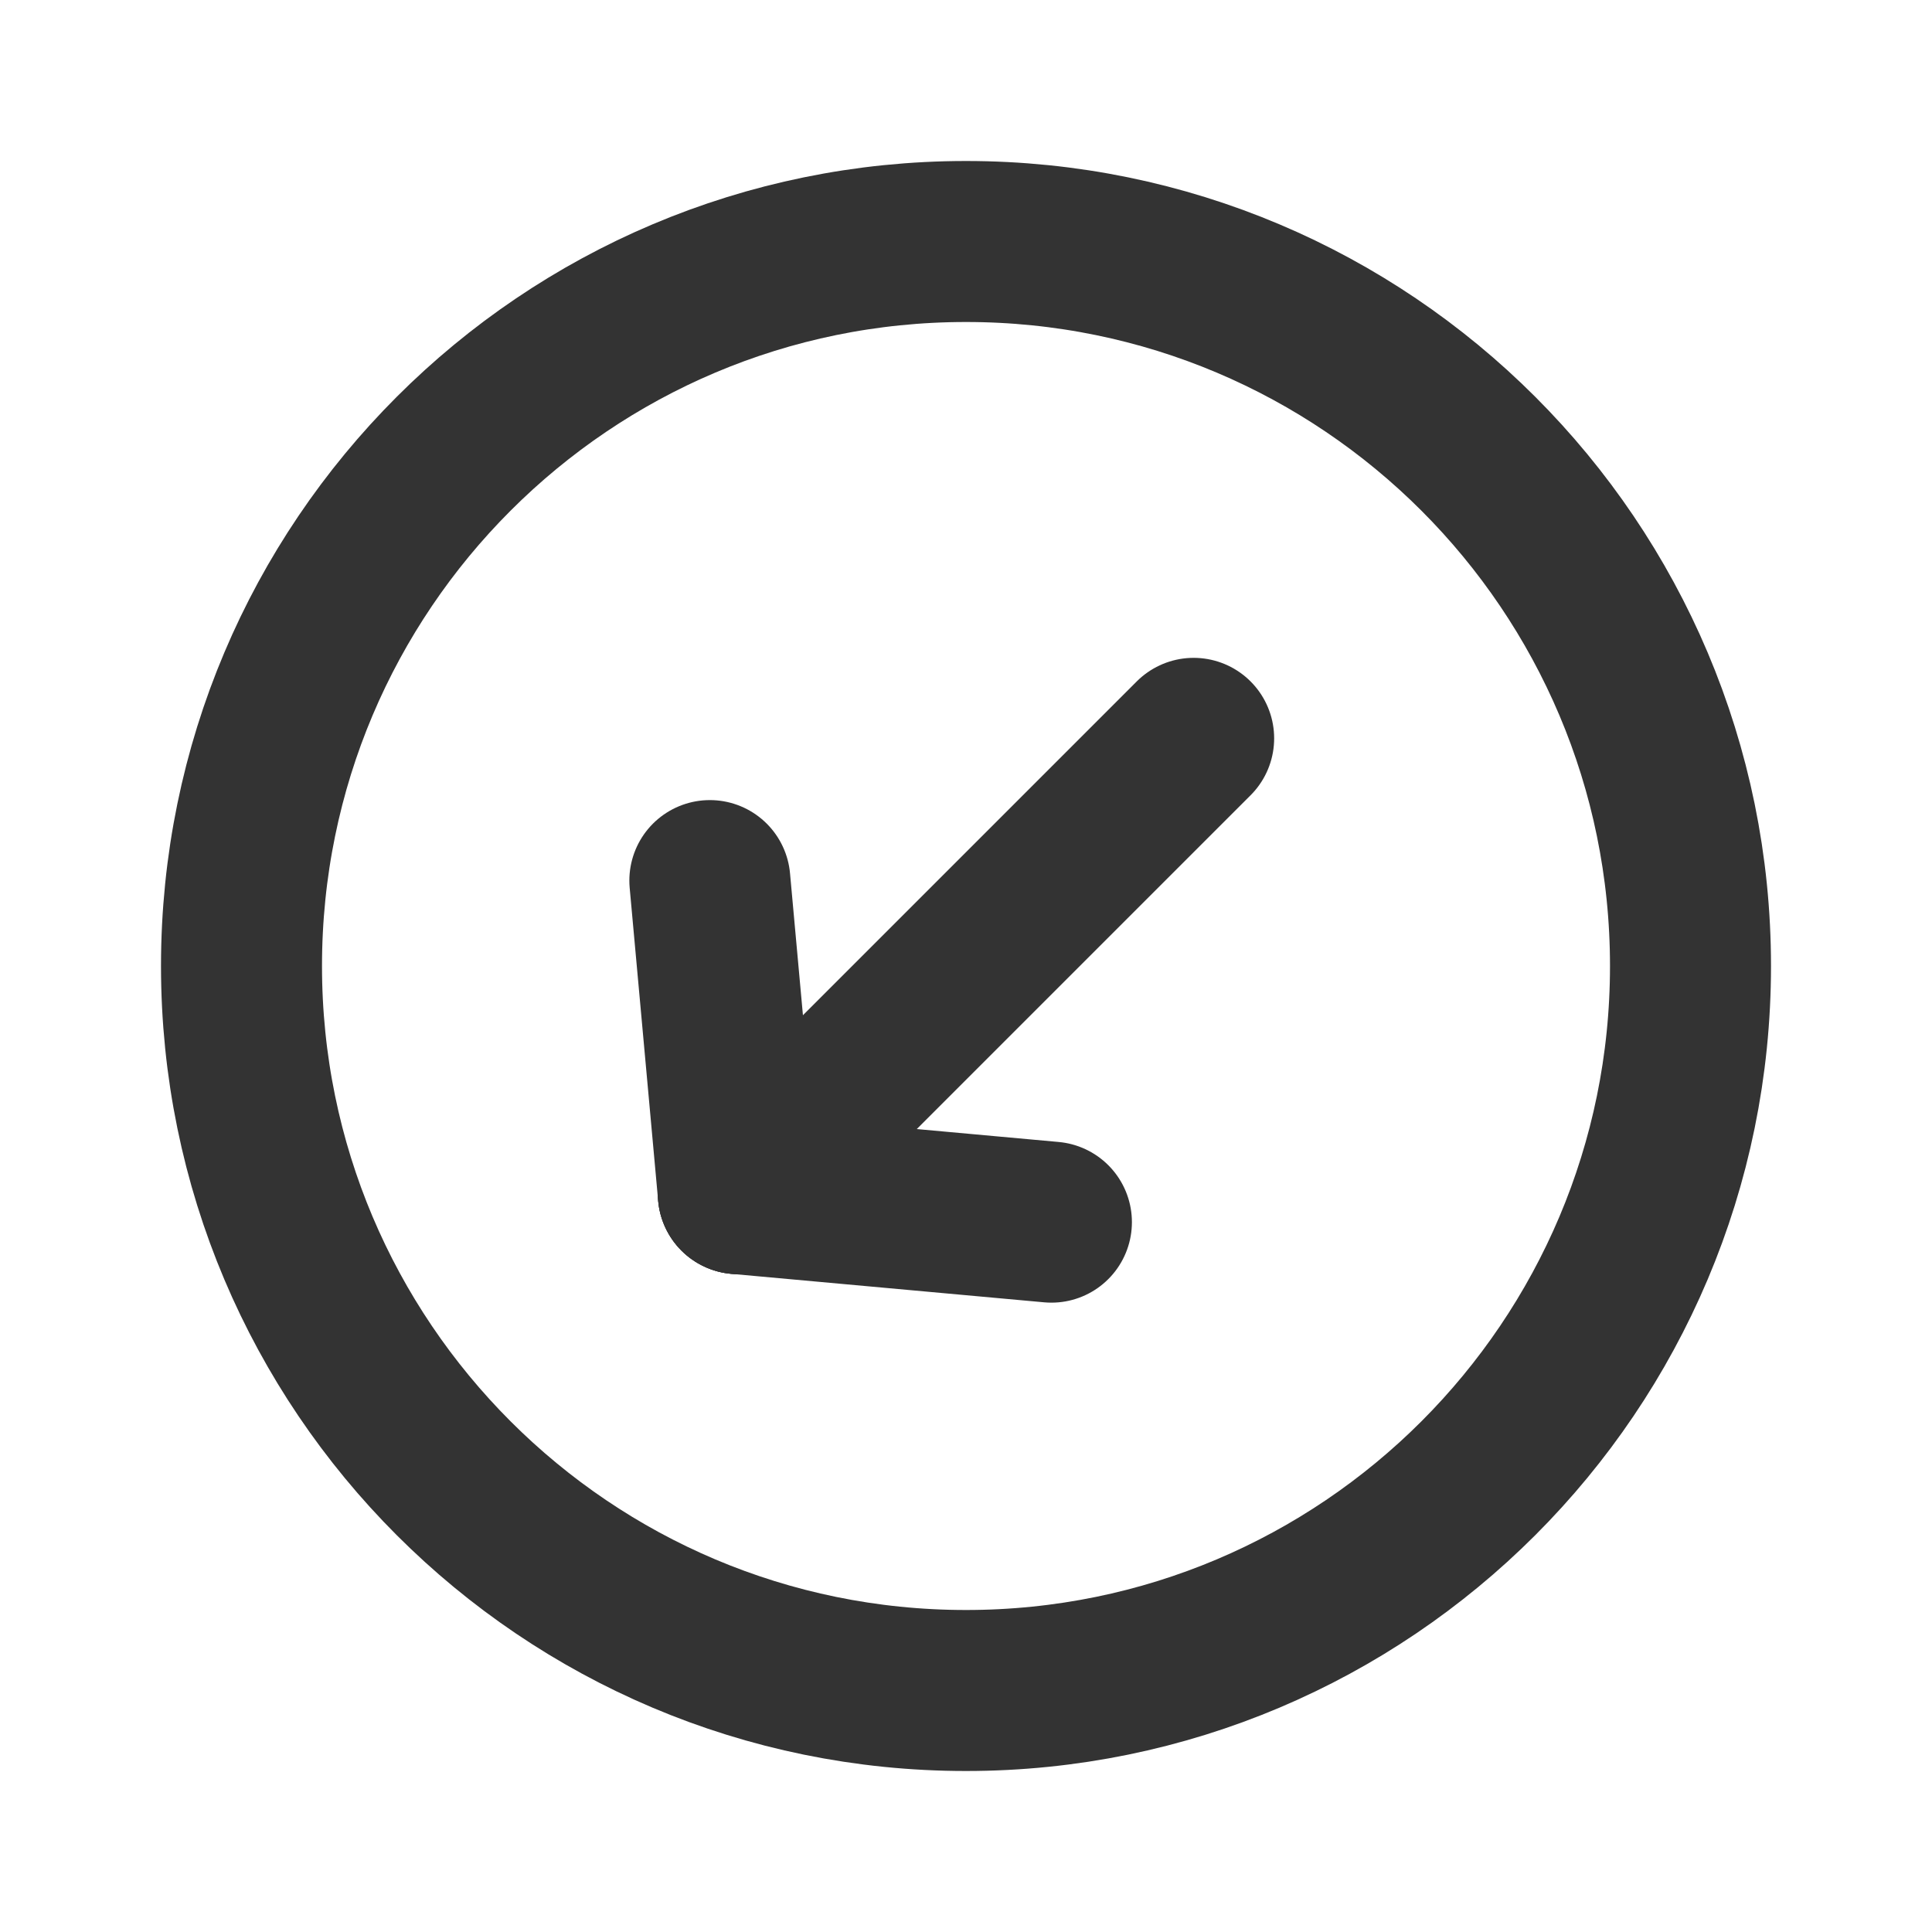
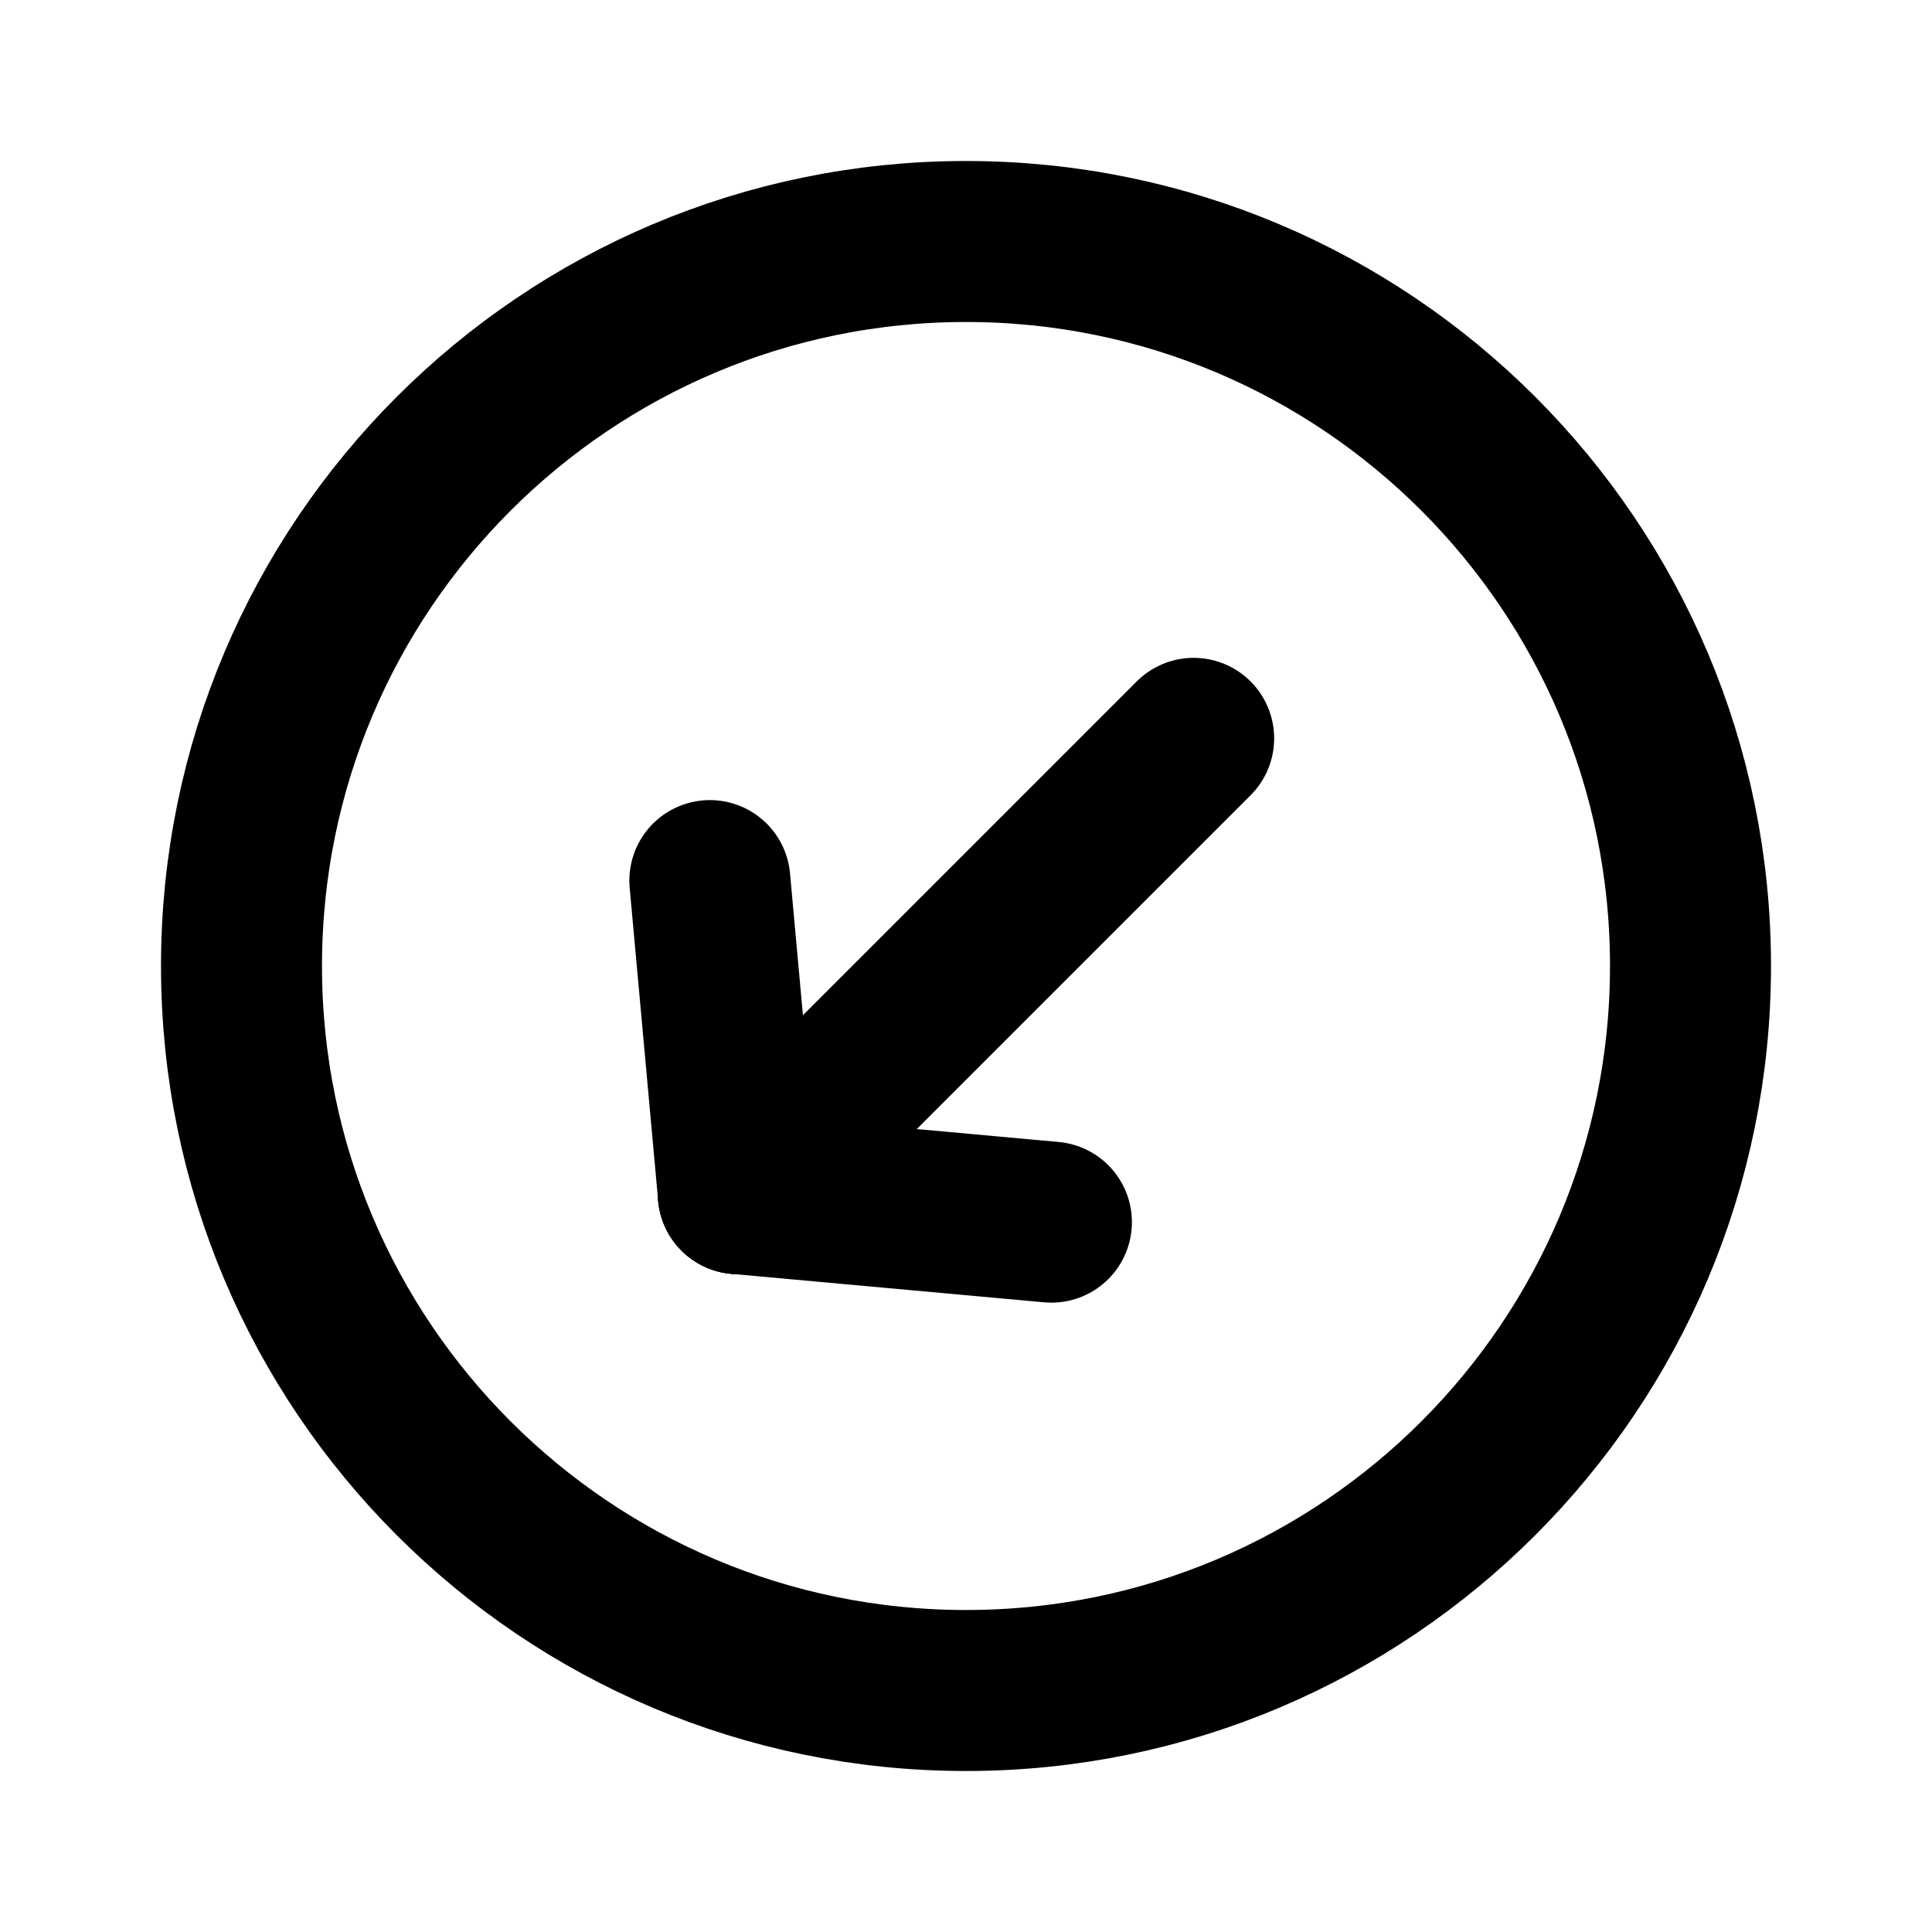
<svg xmlns="http://www.w3.org/2000/svg" width="24" height="24" viewBox="0 0 24 24" fill="none" stroke="currentColor" stroke-width="2" stroke-linecap="round" stroke-linejoin="round" class="hicon hicon-arrow-down-left-circle">
-   <path d="M9.172 14.828L14.828 9.172" stroke="#333333" stroke-width="2" stroke-linecap="round" stroke-linejoin="round" />
-   <path d="M9.172 14.828L8.818 10.939" stroke="#333333" stroke-width="2" stroke-linecap="round" stroke-linejoin="round" />
-   <path d="M9.172 14.828L13.061 15.182" stroke="#333333" stroke-width="2" stroke-linecap="round" stroke-linejoin="round" />
-   <rect x="3" y="3" width="18" height="18" rx="9" stroke="#333333" stroke-width="2" stroke-linecap="round" stroke-linejoin="round" />
+   <path d="M9.172 14.828L14.828 9.172" stroke="currentColor" stroke-width="2" stroke-linecap="round" stroke-linejoin="round" />
+   <path d="M9.172 14.828L8.818 10.939" stroke="currentColor" stroke-width="2" stroke-linecap="round" stroke-linejoin="round" />
+   <path d="M9.172 14.828L13.061 15.182" stroke="currentColor" stroke-width="2" stroke-linecap="round" stroke-linejoin="round" />
+   <rect x="3" y="3" width="18" height="18" rx="9" stroke="currentColor" stroke-width="2" stroke-linecap="round" stroke-linejoin="round" />
</svg>
